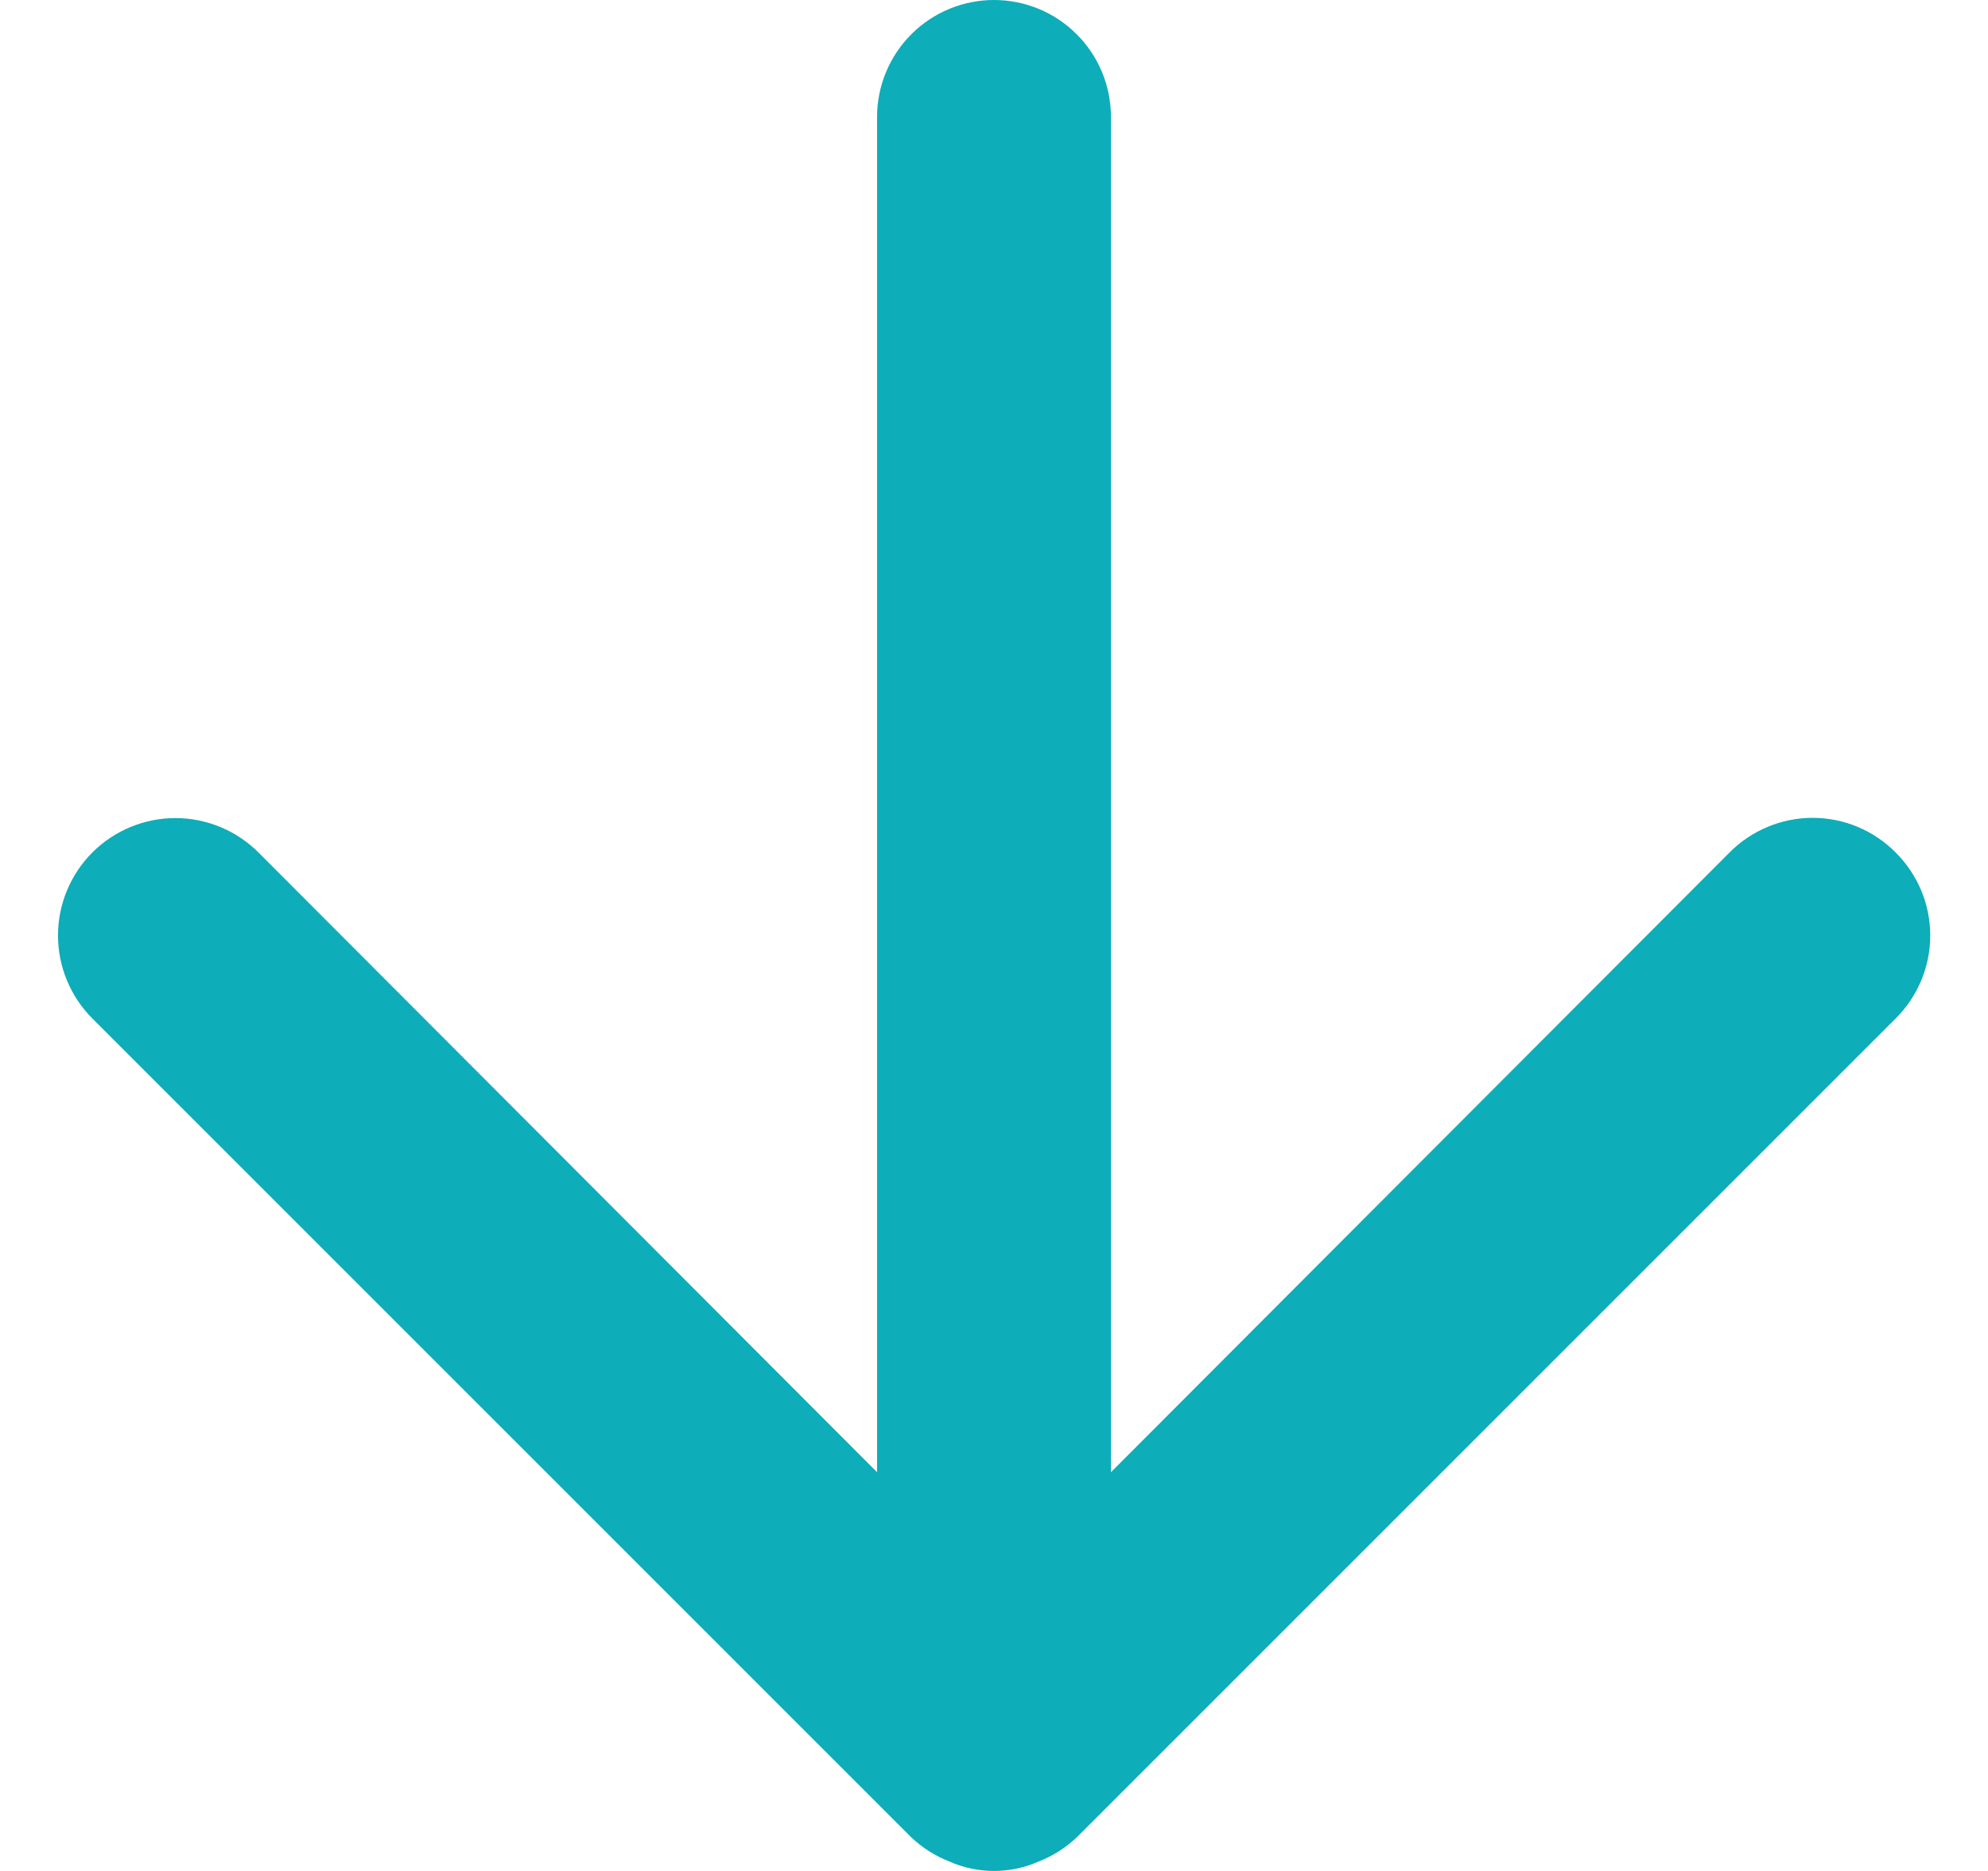
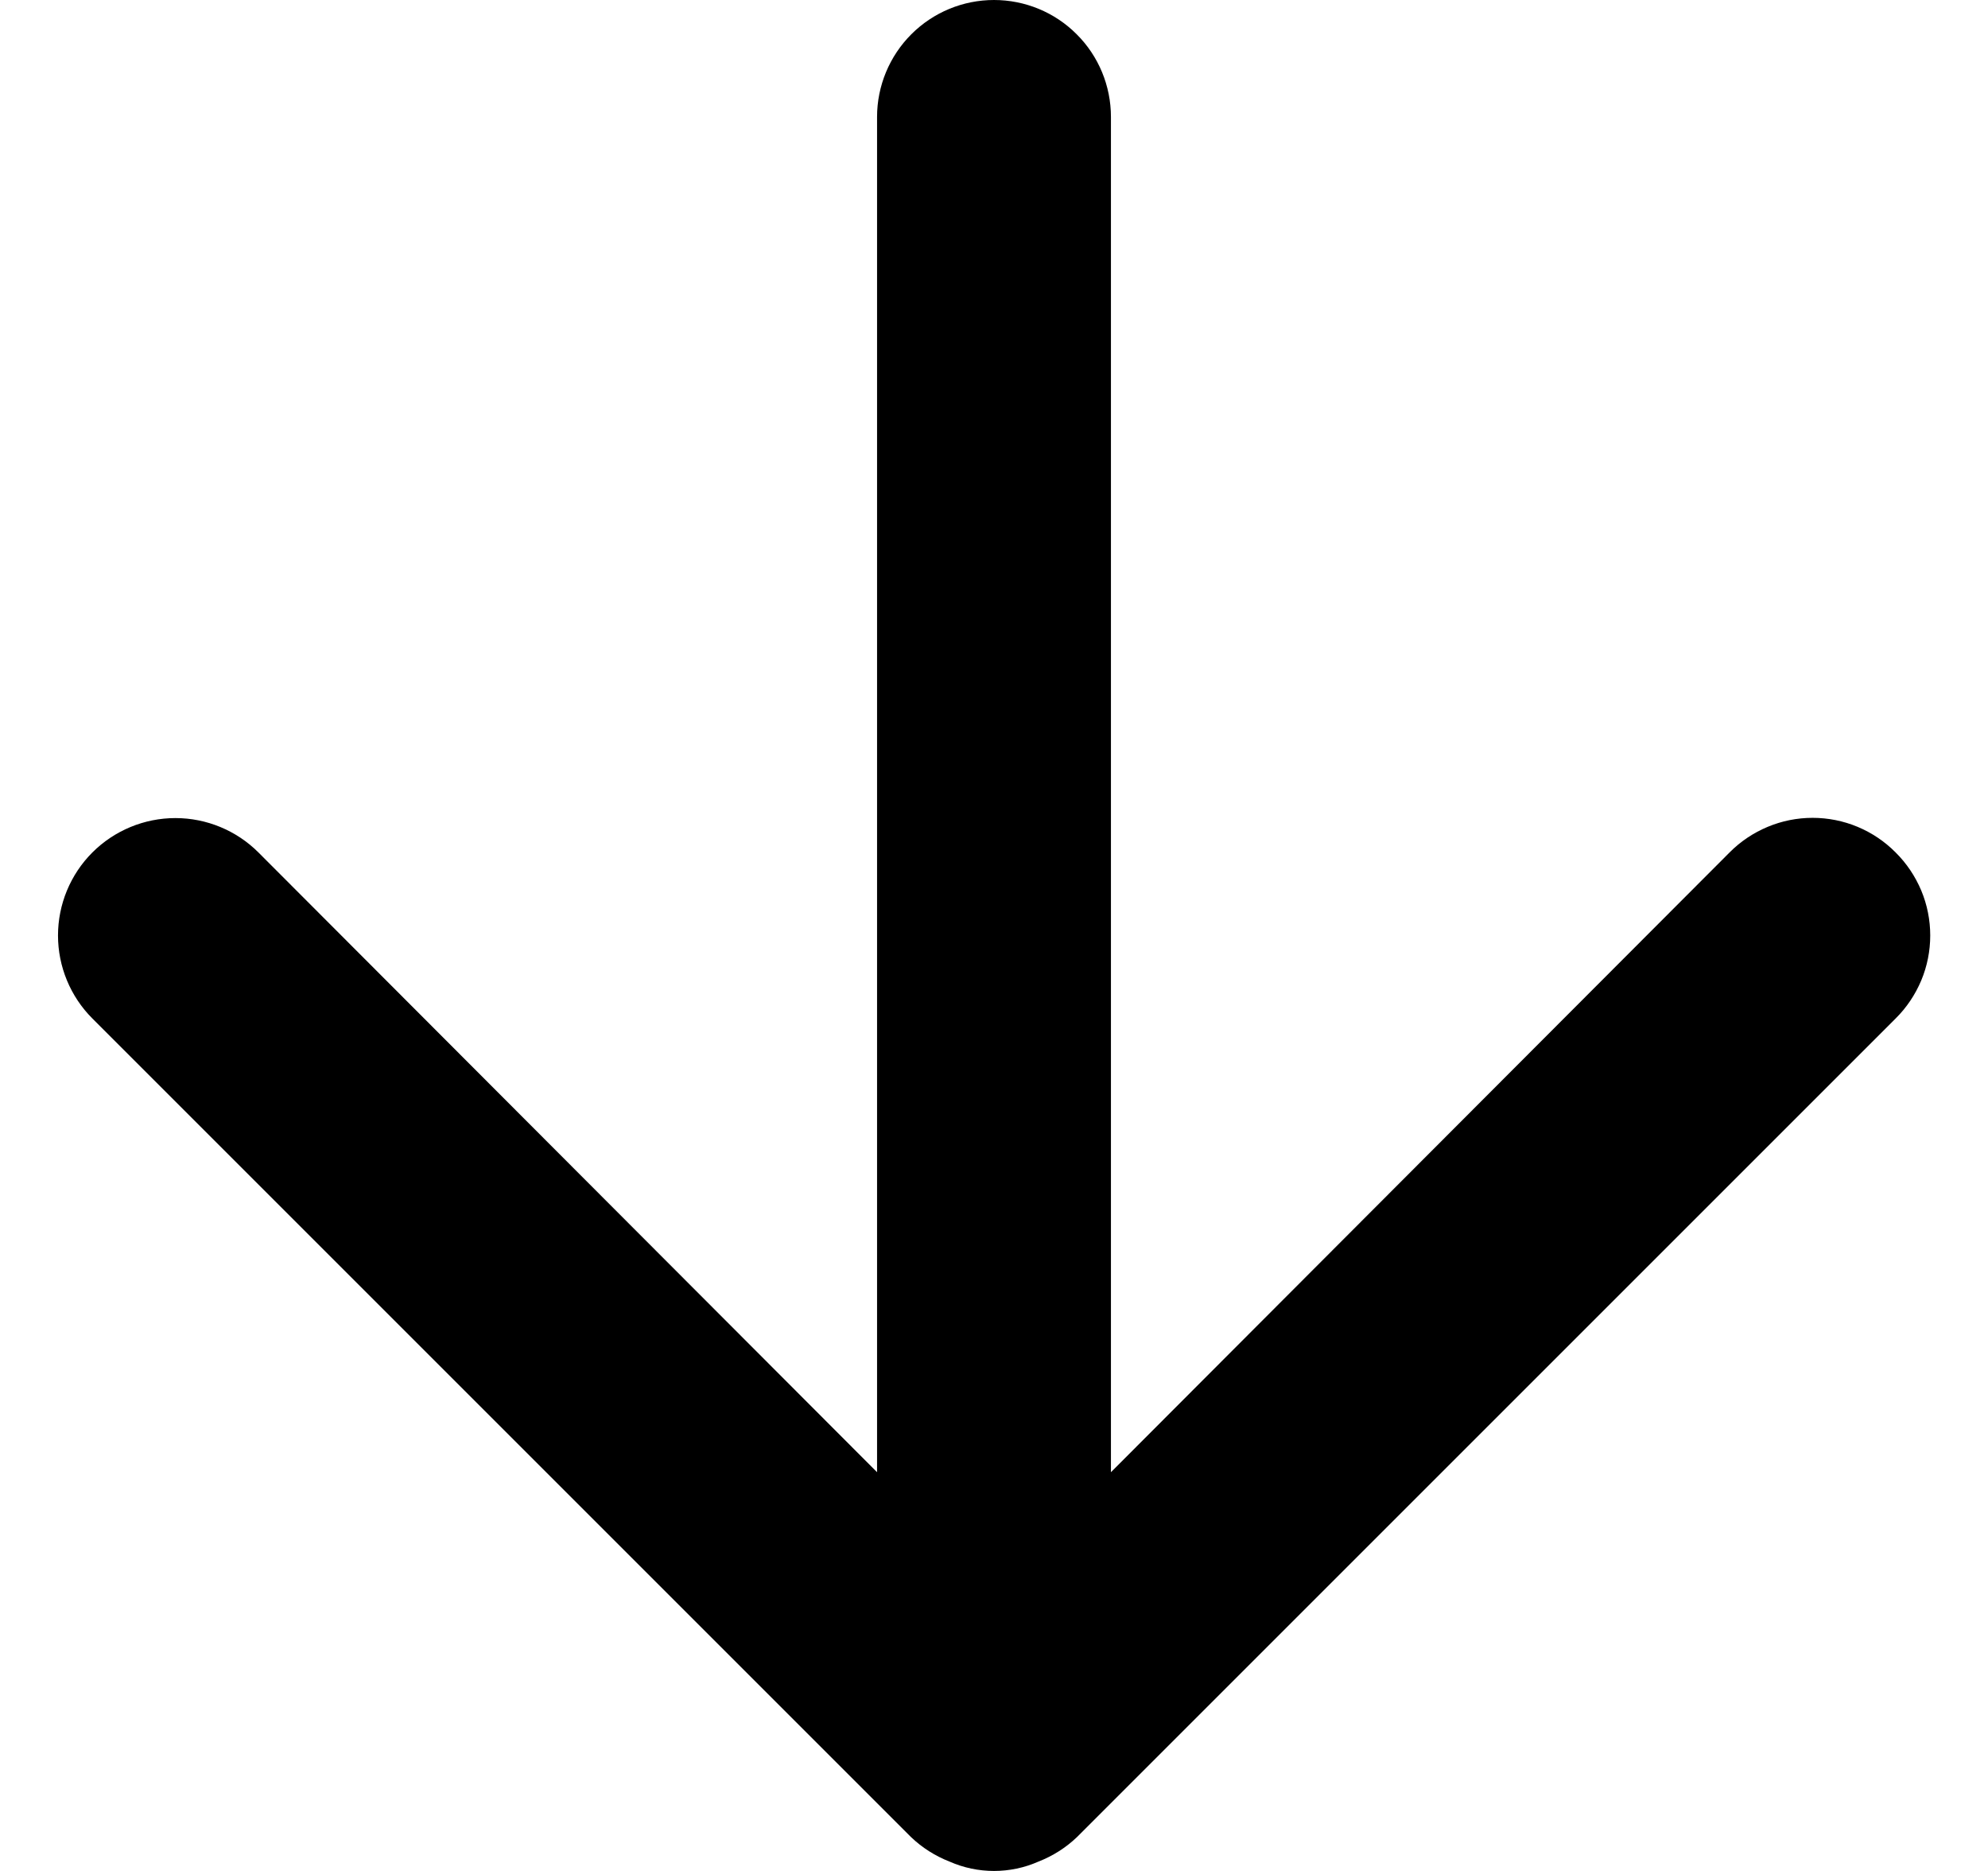
<svg xmlns="http://www.w3.org/2000/svg" width="17" height="16" viewBox="0 0 17 16" fill="none">
-   <path d="M16.21 7.29C16.117 7.196 16.007 7.122 15.885 7.071C15.763 7.02 15.632 6.994 15.5 6.994C15.368 6.994 15.238 7.02 15.116 7.071C14.994 7.122 14.883 7.196 14.79 7.29L9.5 12.59V1C9.5 0.735 9.395 0.48 9.207 0.293C9.02 0.105 8.765 0 8.5 0C8.235 0 7.981 0.105 7.793 0.293C7.606 0.48 7.5 0.735 7.5 1V12.59L2.21 7.29C2.022 7.102 1.766 6.996 1.5 6.996C1.234 6.996 0.978 7.102 0.79 7.29C0.602 7.478 0.496 7.734 0.496 8C0.496 8.266 0.602 8.522 0.79 8.71L7.79 15.71C7.885 15.801 7.997 15.872 8.12 15.92C8.24 15.973 8.369 16 8.5 16C8.631 16 8.76 15.973 8.88 15.92C9.003 15.872 9.115 15.801 9.21 15.71L16.21 8.71C16.304 8.617 16.378 8.506 16.429 8.385C16.48 8.263 16.506 8.132 16.506 8C16.506 7.868 16.48 7.737 16.429 7.615C16.378 7.494 16.304 7.383 16.21 7.29Z" fill="#0DADB9" />
+   <path d="M16.21 7.29C16.117 7.196 16.007 7.122 15.885 7.071C15.763 7.02 15.632 6.994 15.5 6.994C15.368 6.994 15.238 7.02 15.116 7.071C14.994 7.122 14.883 7.196 14.79 7.29L9.5 12.59V1C9.5 0.735 9.395 0.48 9.207 0.293C9.02 0.105 8.765 0 8.5 0C8.235 0 7.981 0.105 7.793 0.293C7.606 0.48 7.5 0.735 7.5 1V12.59L2.21 7.29C2.022 7.102 1.766 6.996 1.5 6.996C1.234 6.996 0.978 7.102 0.79 7.29C0.602 7.478 0.496 7.734 0.496 8C0.496 8.266 0.602 8.522 0.79 8.71L7.79 15.71C7.885 15.801 7.997 15.872 8.12 15.92C8.24 15.973 8.369 16 8.5 16C8.631 16 8.76 15.973 8.88 15.92C9.003 15.872 9.115 15.801 9.21 15.71L16.21 8.71C16.304 8.617 16.378 8.506 16.429 8.385C16.48 8.263 16.506 8.132 16.506 8C16.506 7.868 16.48 7.737 16.429 7.615C16.378 7.494 16.304 7.383 16.21 7.29Z" fill="currentColor" />
</svg>
